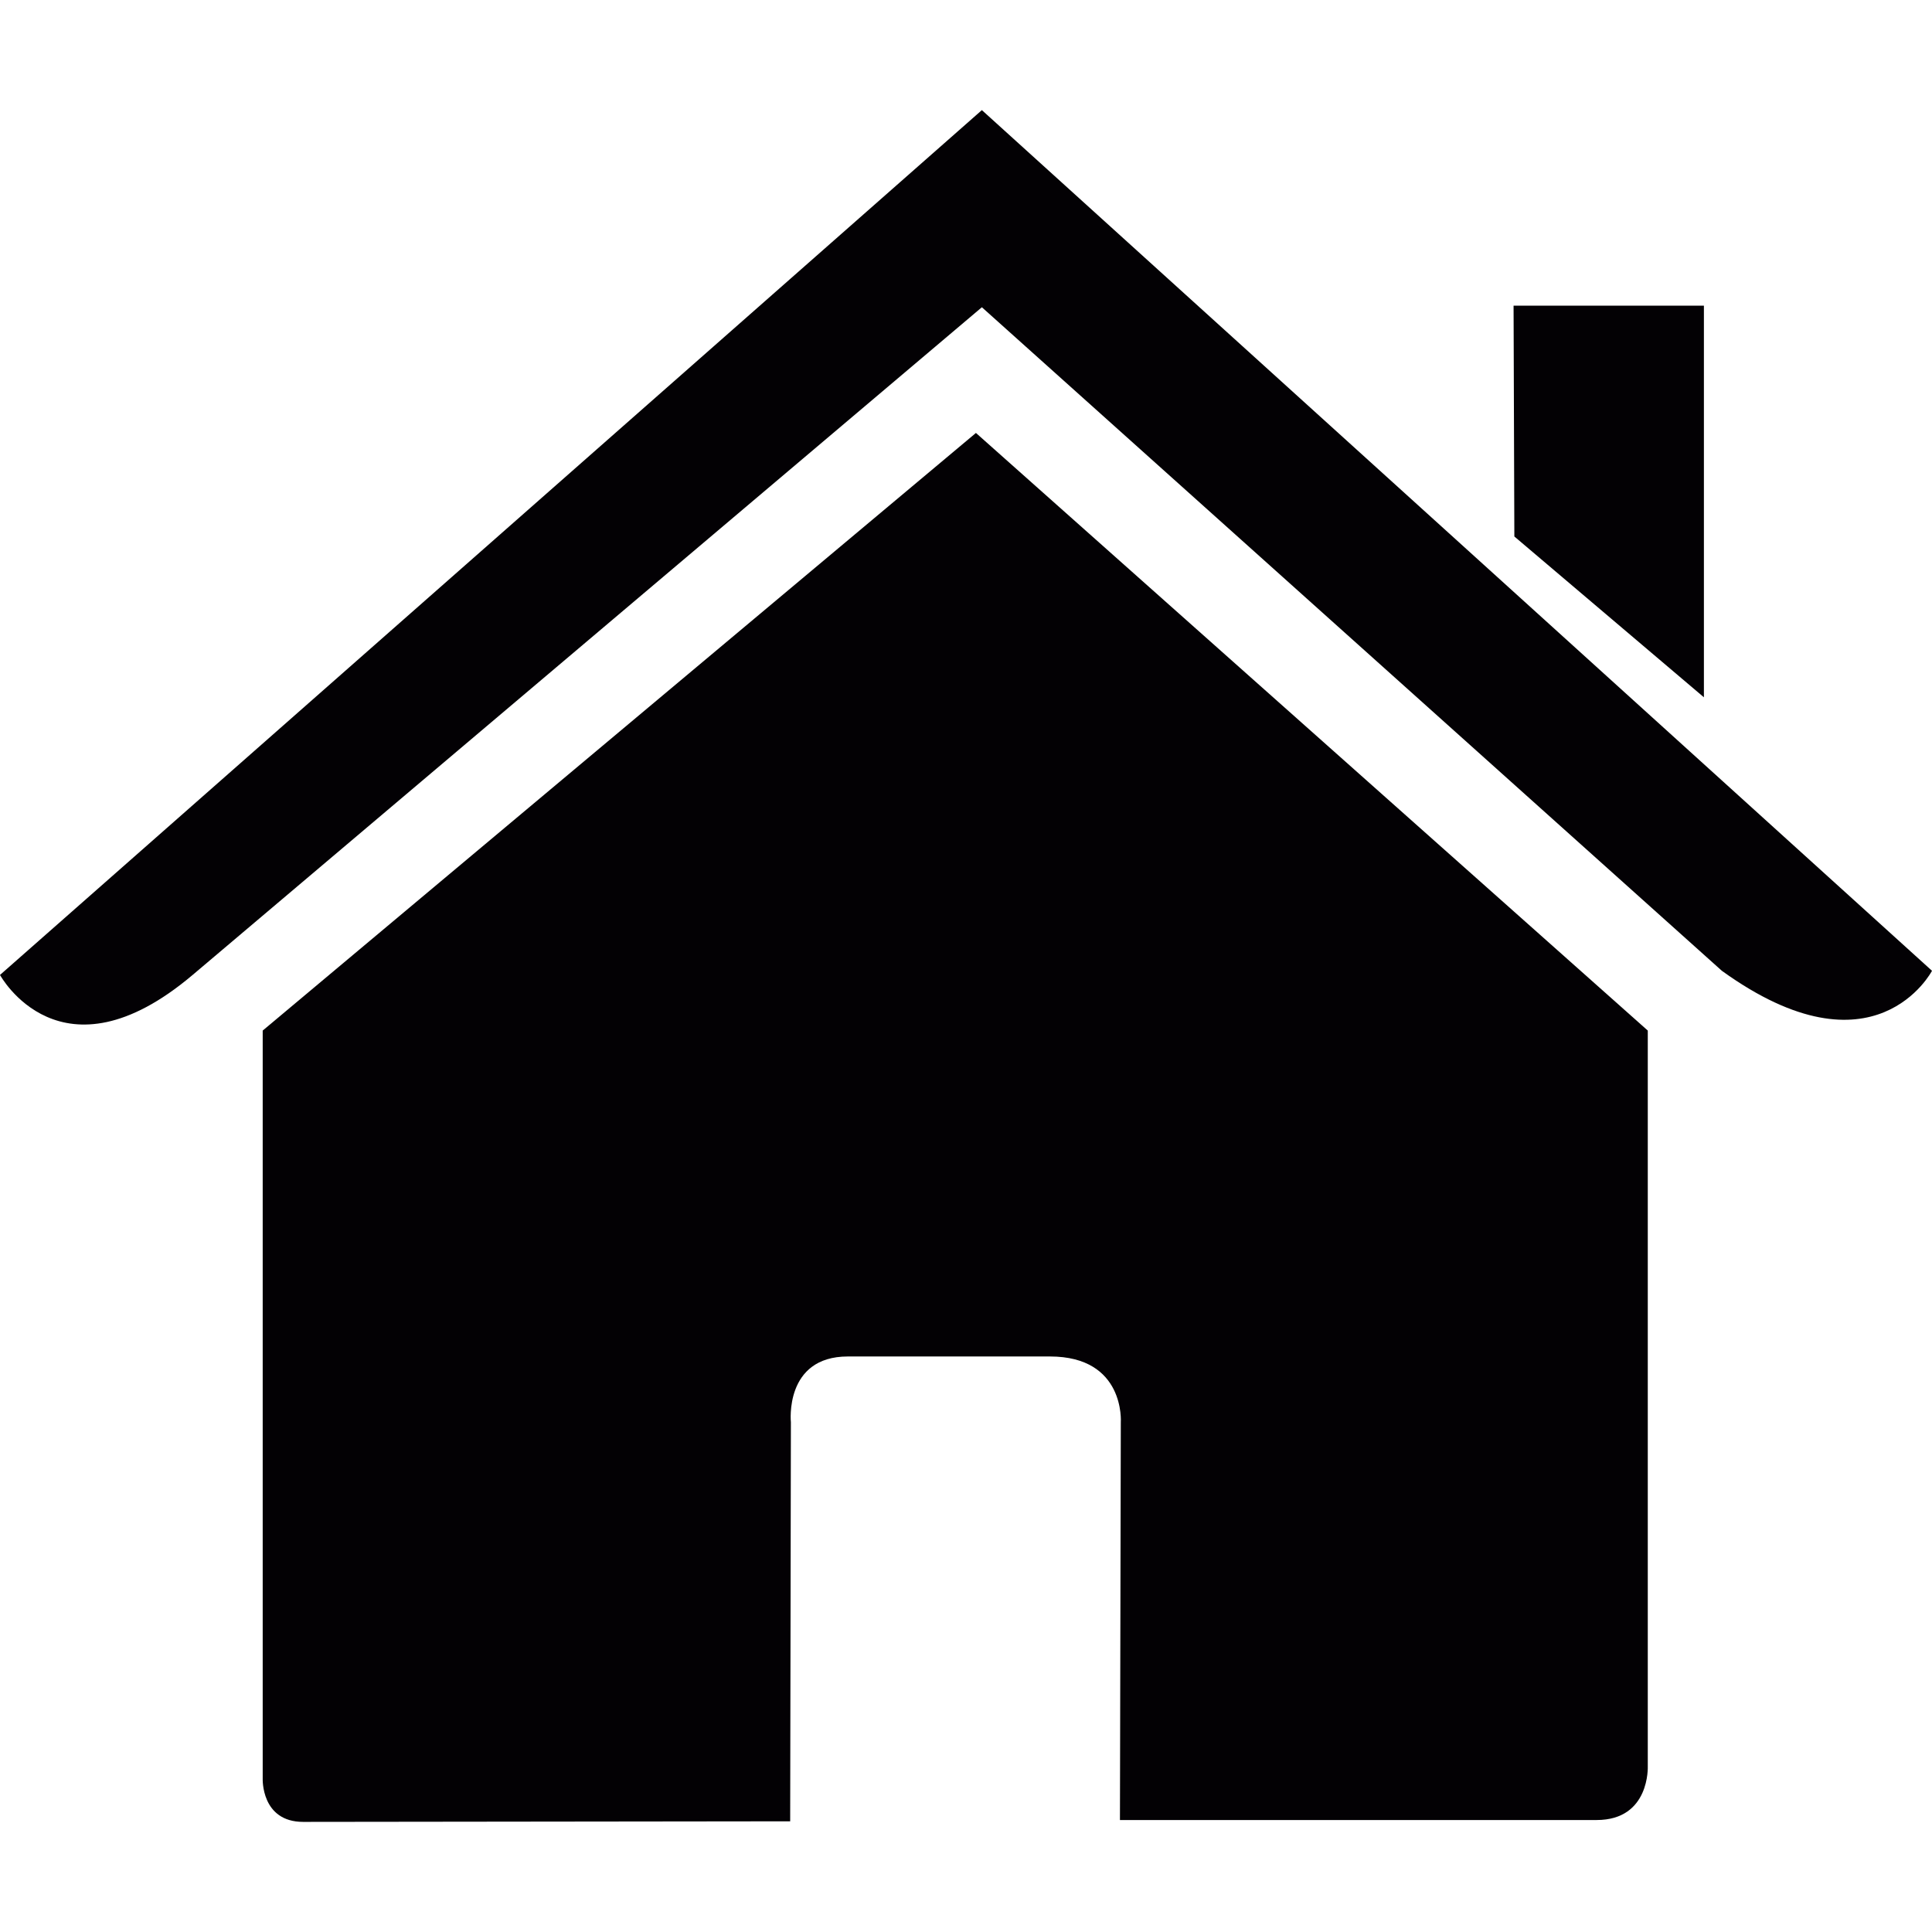
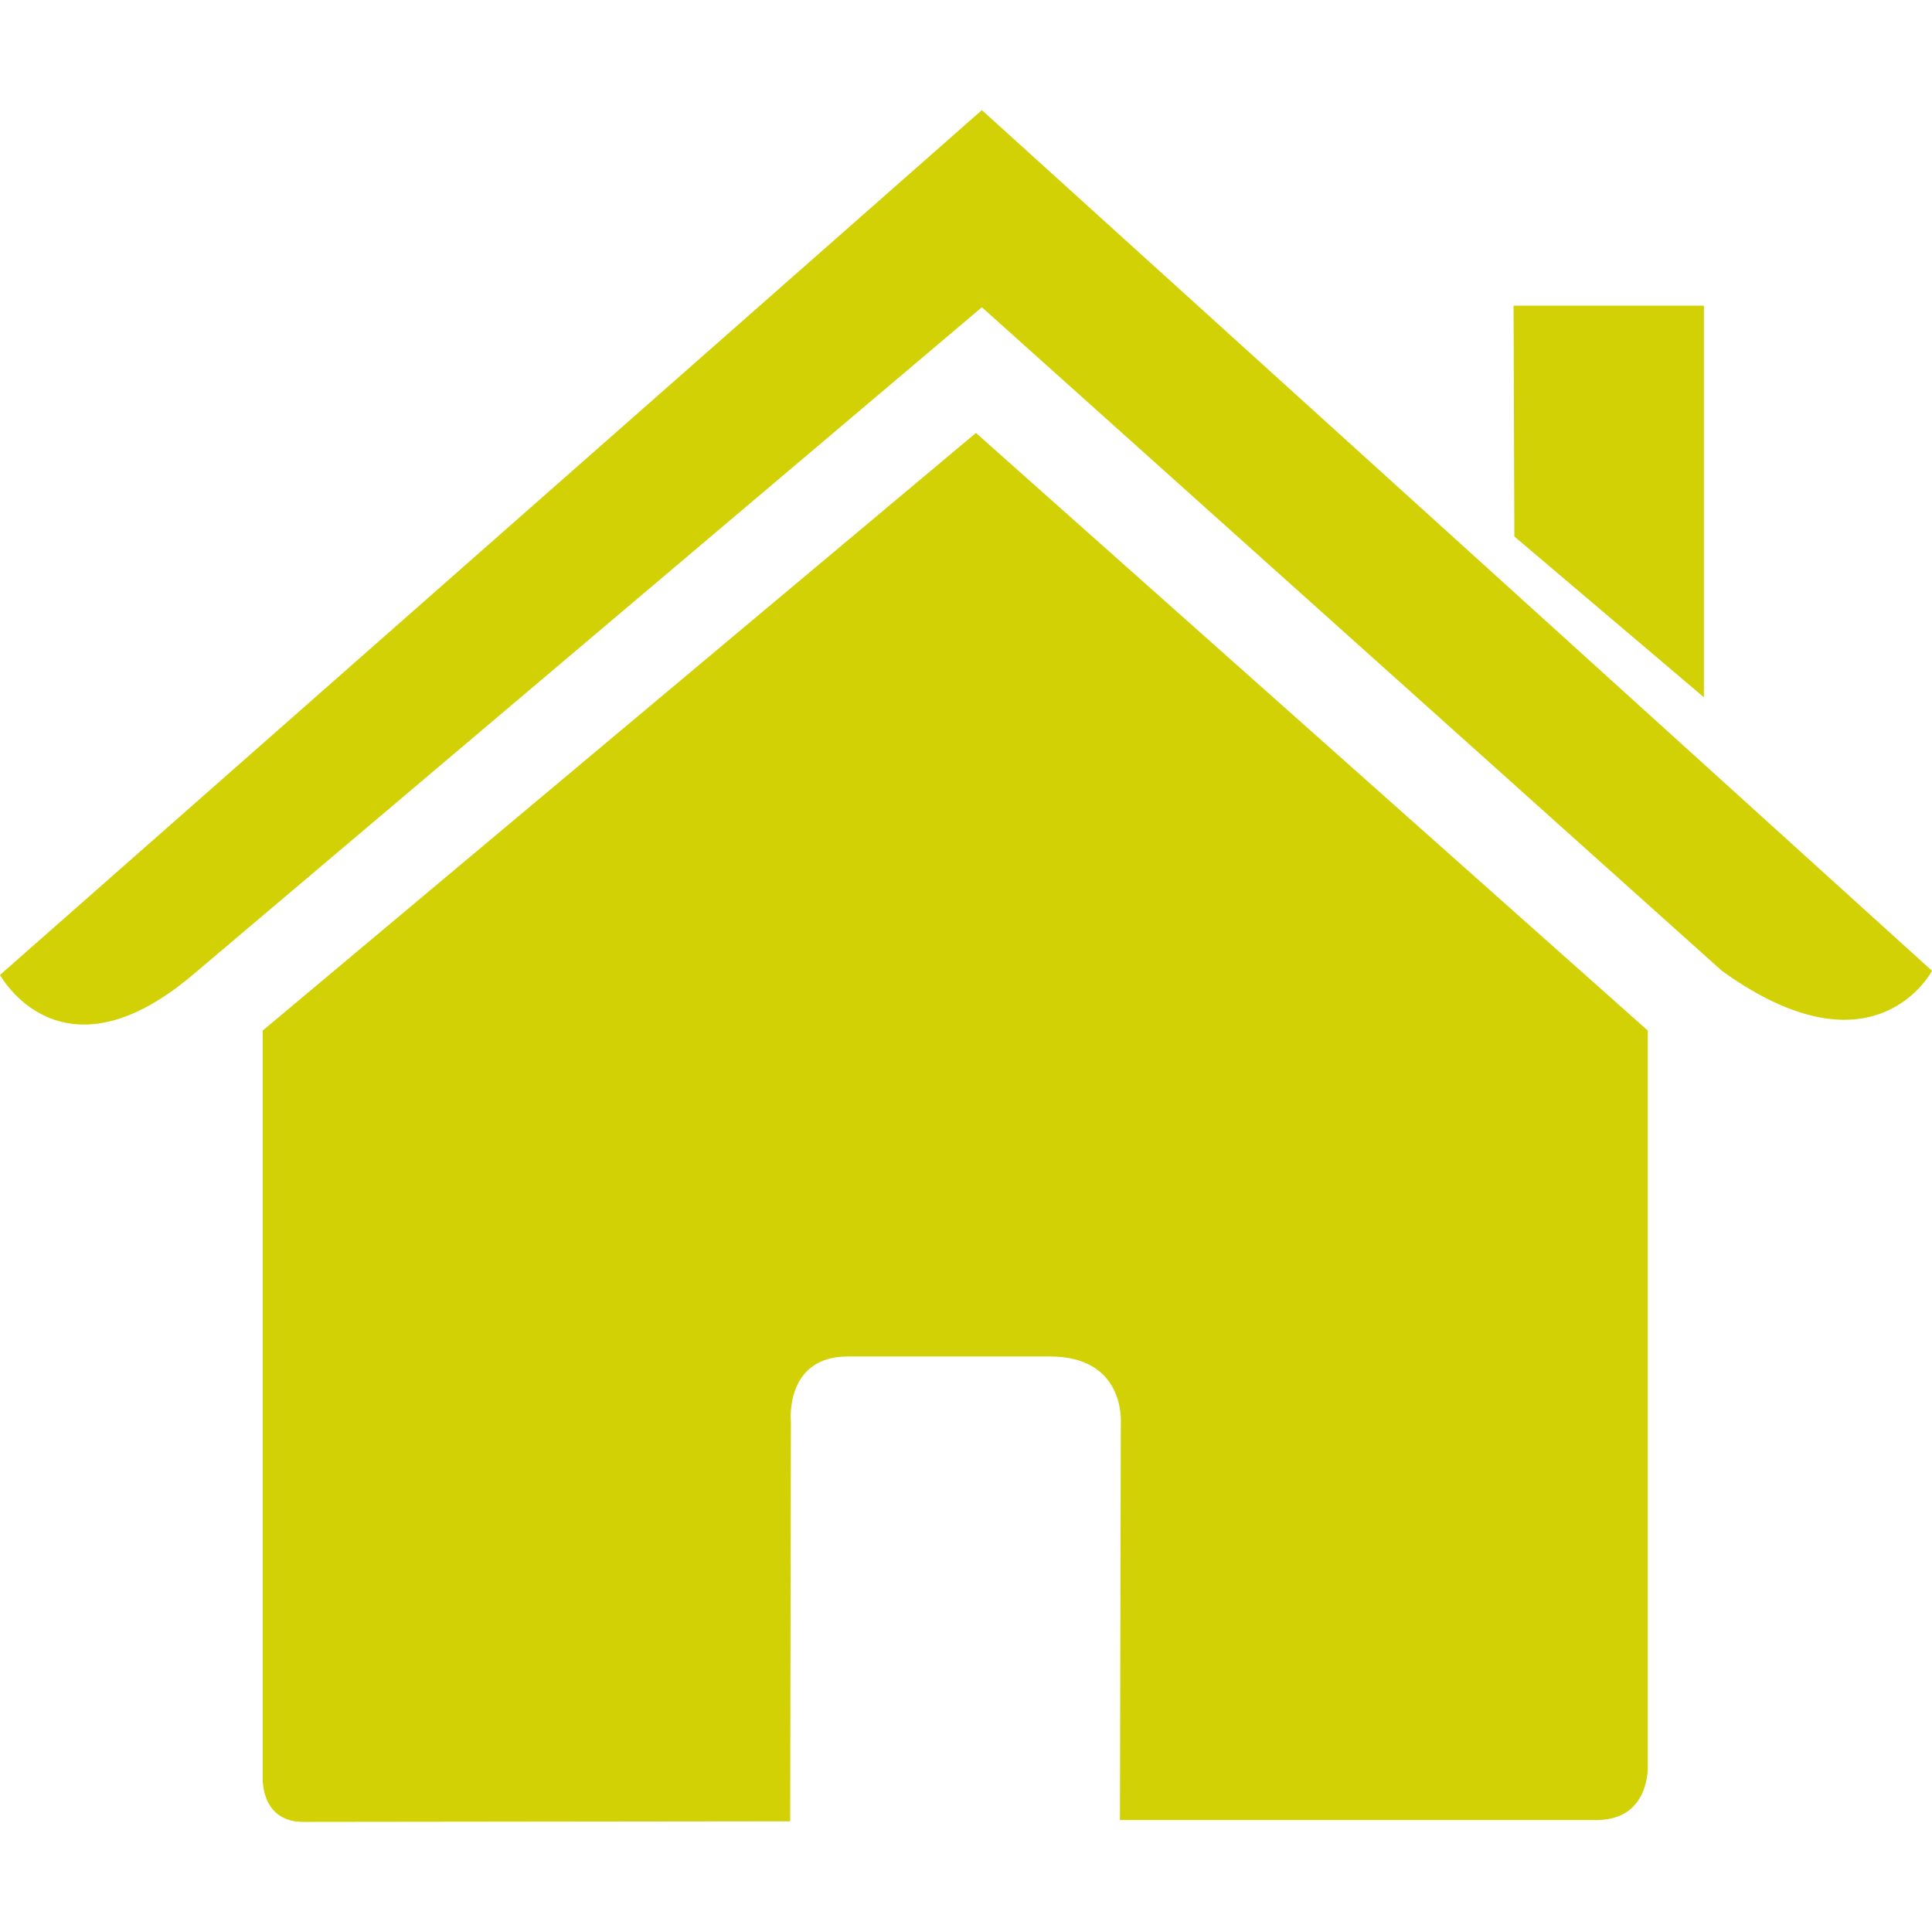
<svg xmlns="http://www.w3.org/2000/svg" version="1.1" id="Capa_1" x="0px" y="0px" viewBox="0 0 27.02 27.02" style="enable-background:new 0 0 27.02 27.02;" xml:space="preserve">
  <g>
-     <path style="fill:#030104;" d="M3.674,24.876c0,0-0.024,0.604,0.566,0.604c0.734,0,6.811-0.008,6.811-0.008l0.01-5.581   c0,0-0.096-0.92,0.797-0.92h2.826c1.056,0,0.991,0.92,0.991,0.92l-0.012,5.563c0,0,5.762,0,6.667,0   c0.749,0,0.715-0.752,0.715-0.752V14.413l-9.396-8.358l-9.975,8.358C3.674,14.413,3.674,24.876,3.674,24.876z" />
-     <path style="fill:#030104;" d="M0,13.635c0,0,0.847,1.561,2.694,0l11.038-9.338l10.349,9.28c2.138,1.542,2.939,0,2.939,0   L13.732,1.54L0,13.635z" />
-     <polygon style="fill:#030104;" points="23.83,4.275 21.168,4.275 21.179,7.503 23.83,9.752  " />
+     <path style="fill:#d1d105;" d="M3.674,24.876c0,0-0.024,0.604,0.566,0.604c0.734,0,6.811-0.008,6.811-0.008l0.01-5.581   c0,0-0.096-0.92,0.797-0.92h2.826c1.056,0,0.991,0.92,0.991,0.92l-0.012,5.563c0,0,5.762,0,6.667,0   c0.749,0,0.715-0.752,0.715-0.752V14.413l-9.396-8.358l-9.975,8.358C3.674,14.413,3.674,24.876,3.674,24.876z" />
+     <path style="fill:#d1d105;" d="M0,13.635c0,0,0.847,1.561,2.694,0l11.038-9.338l10.349,9.28c2.138,1.542,2.939,0,2.939,0   L13.732,1.54L0,13.635z" />
+     <polygon style="fill:#d1d105;" points="23.83,4.275 21.168,4.275 21.179,7.503 23.83,9.752  " />
  </g>
  <g>
</g>
  <g>
</g>
  <g>
</g>
  <g>
</g>
  <g>
</g>
  <g>
</g>
  <g>
</g>
  <g>
</g>
  <g>
</g>
  <g>
</g>
  <g>
</g>
  <g>
</g>
  <g>
</g>
  <g>
</g>
  <g>
</g>
</svg>
